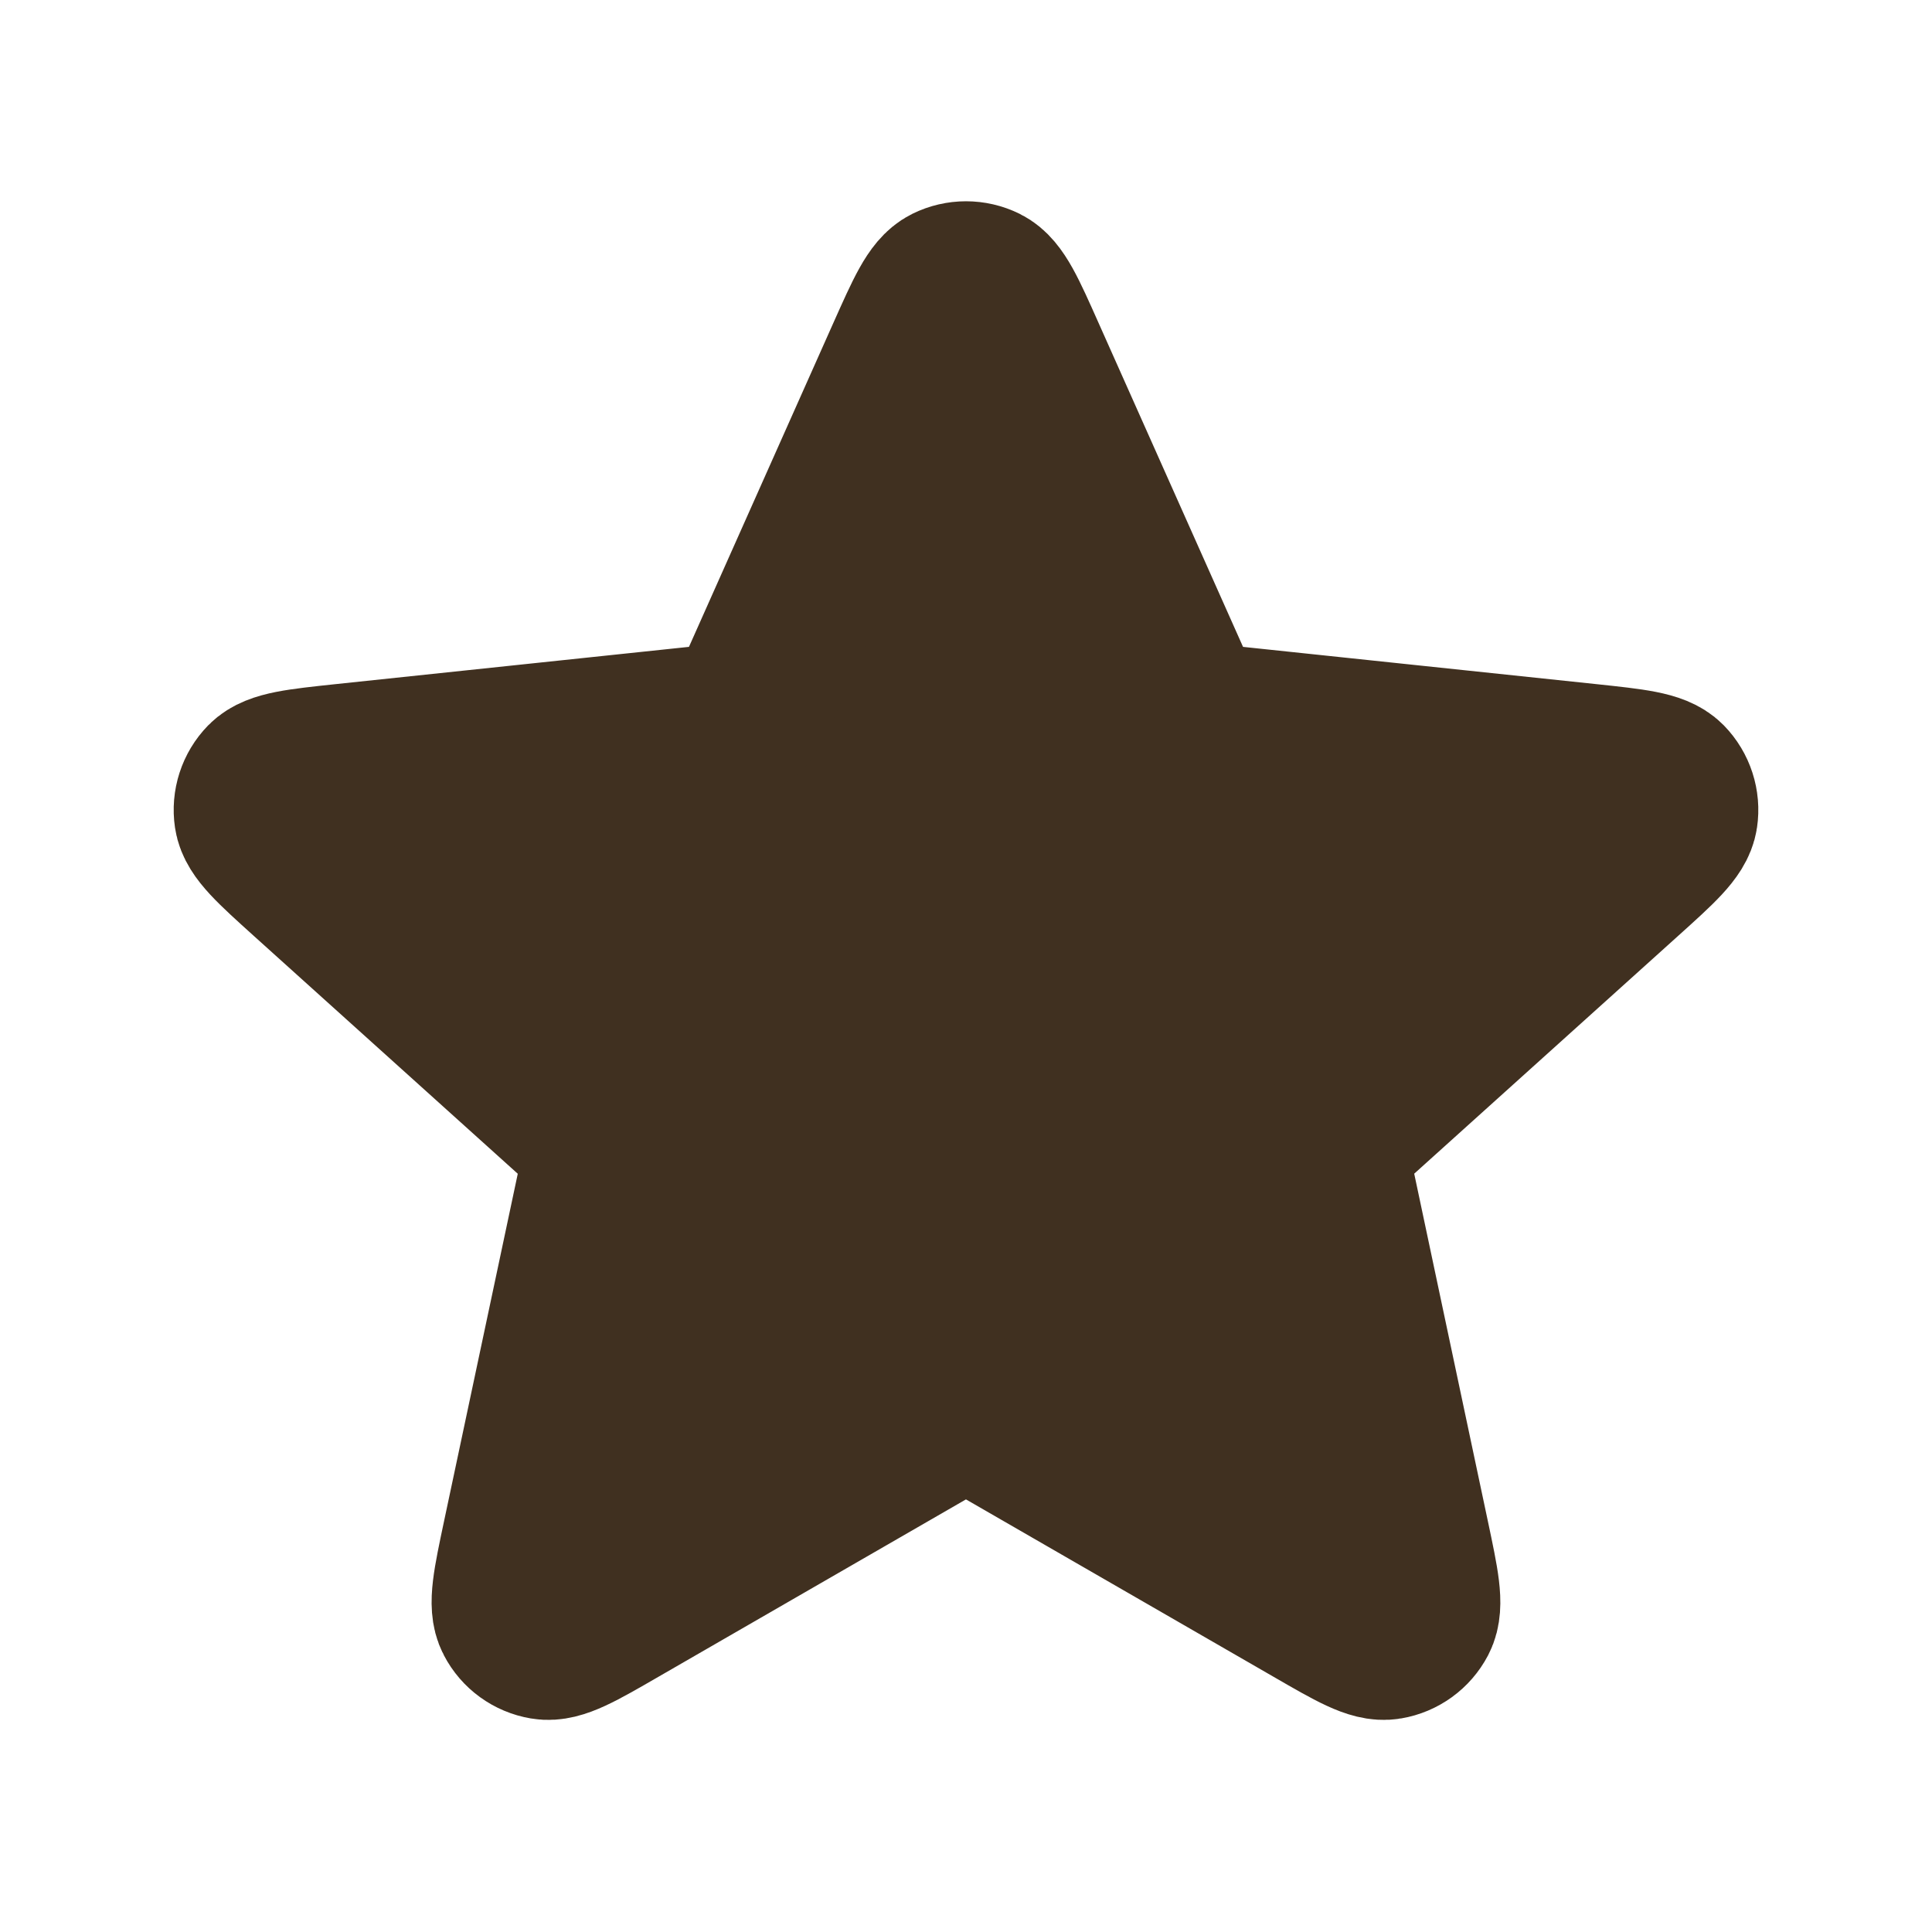
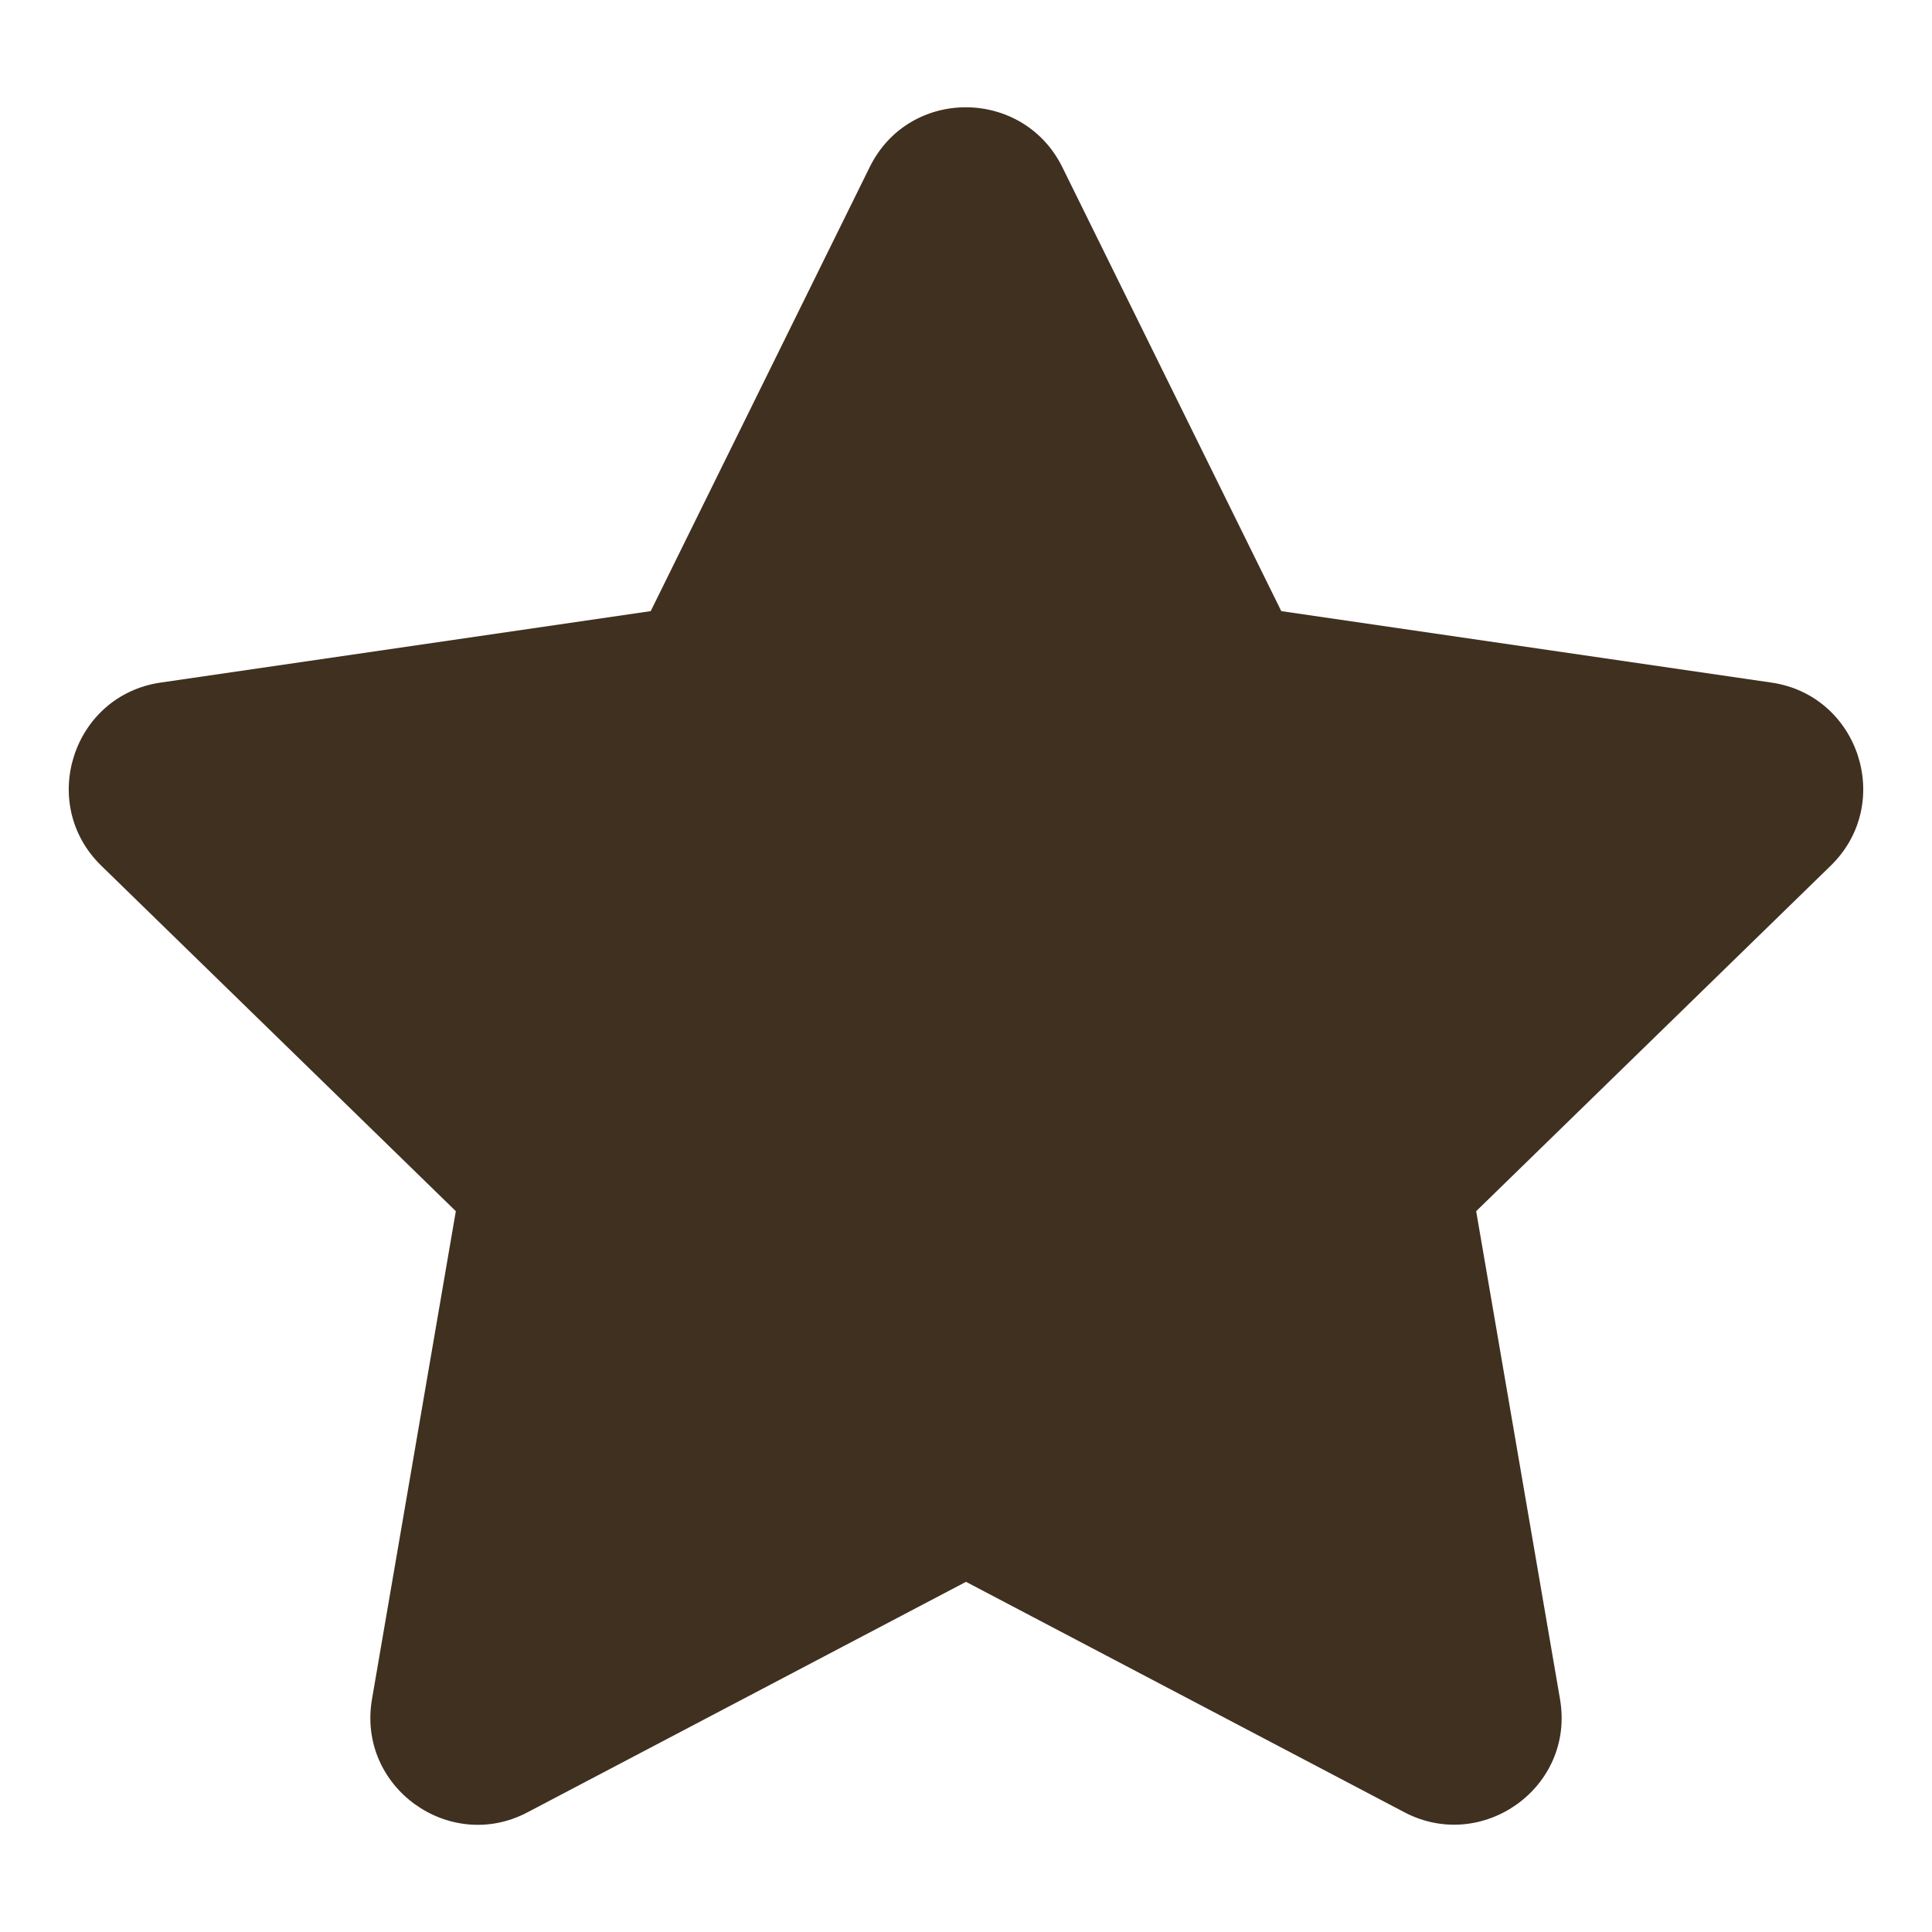
- <svg xmlns="http://www.w3.org/2000/svg" width="800px" height="800px" viewBox="0 0 24 24" fill="#403020">
-   <path d="M11.269 4.411C11.501 3.892 11.616 3.632 11.778 3.552C11.918 3.483 12.082 3.483 12.222 3.552C12.383 3.632 12.499 3.892 12.73 4.411L14.575 8.548C14.643 8.702 14.677 8.778 14.73 8.837C14.777 8.889 14.834 8.931 14.898 8.959C14.97 8.991 15.054 9 15.221 9.018L19.726 9.493C20.291 9.553 20.574 9.583 20.7 9.711C20.809 9.823 20.86 9.98 20.837 10.134C20.811 10.312 20.6 10.502 20.177 10.883L16.812 13.915C16.688 14.028 16.625 14.084 16.586 14.153C16.551 14.213 16.529 14.281 16.521 14.35C16.513 14.429 16.531 14.511 16.566 14.676L17.505 19.106C17.623 19.663 17.682 19.941 17.599 20.1C17.526 20.239 17.393 20.335 17.239 20.361C17.062 20.392 16.816 20.25 16.323 19.965L12.399 17.702C12.254 17.618 12.181 17.576 12.104 17.56C12.035 17.546 11.964 17.546 11.896 17.56C11.819 17.576 11.746 17.618 11.6 17.702L7.677 19.965C7.184 20.25 6.938 20.392 6.76 20.361C6.606 20.335 6.473 20.239 6.401 20.1C6.317 19.941 6.376 19.663 6.494 19.106L7.434 14.676C7.469 14.511 7.486 14.429 7.478 14.35C7.471 14.281 7.449 14.213 7.414 14.153C7.374 14.084 7.312 14.028 7.187 13.915L3.822 10.883C3.4 10.502 3.189 10.312 3.163 10.134C3.14 9.98 3.191 9.823 3.3 9.711C3.426 9.583 3.709 9.553 4.274 9.493L8.778 9.018C8.946 9 9.029 8.991 9.101 8.959C9.165 8.931 9.223 8.889 9.269 8.837C9.322 8.778 9.357 8.702 9.425 8.548L11.269 4.411Z" stroke="#403020" stroke-width="2" stroke-linecap="round" stroke-linejoin="round" />
+ <svg xmlns="http://www.w3.org/2000/svg" fill="#403020" width="800px" height="800px" viewBox="0 -32 576 576">
+   <path d="M259.3 17.8L194 150.2 47.9 171.5c-26.2 3.8-36.7 36.1-17.7 54.6l105.7 103-25 145.5c-4.5 26.3 23.2 46 46.4 33.7L288 439.6l130.7 68.7c23.2 12.2 50.9-7.4 46.4-33.7l-25-145.5 105.7-103c19-18.5 8.5-50.8-17.7-54.6L382 150.2 316.7 17.8c-11.7-23.6-45.6-23.9-57.4 0z" />
</svg>
